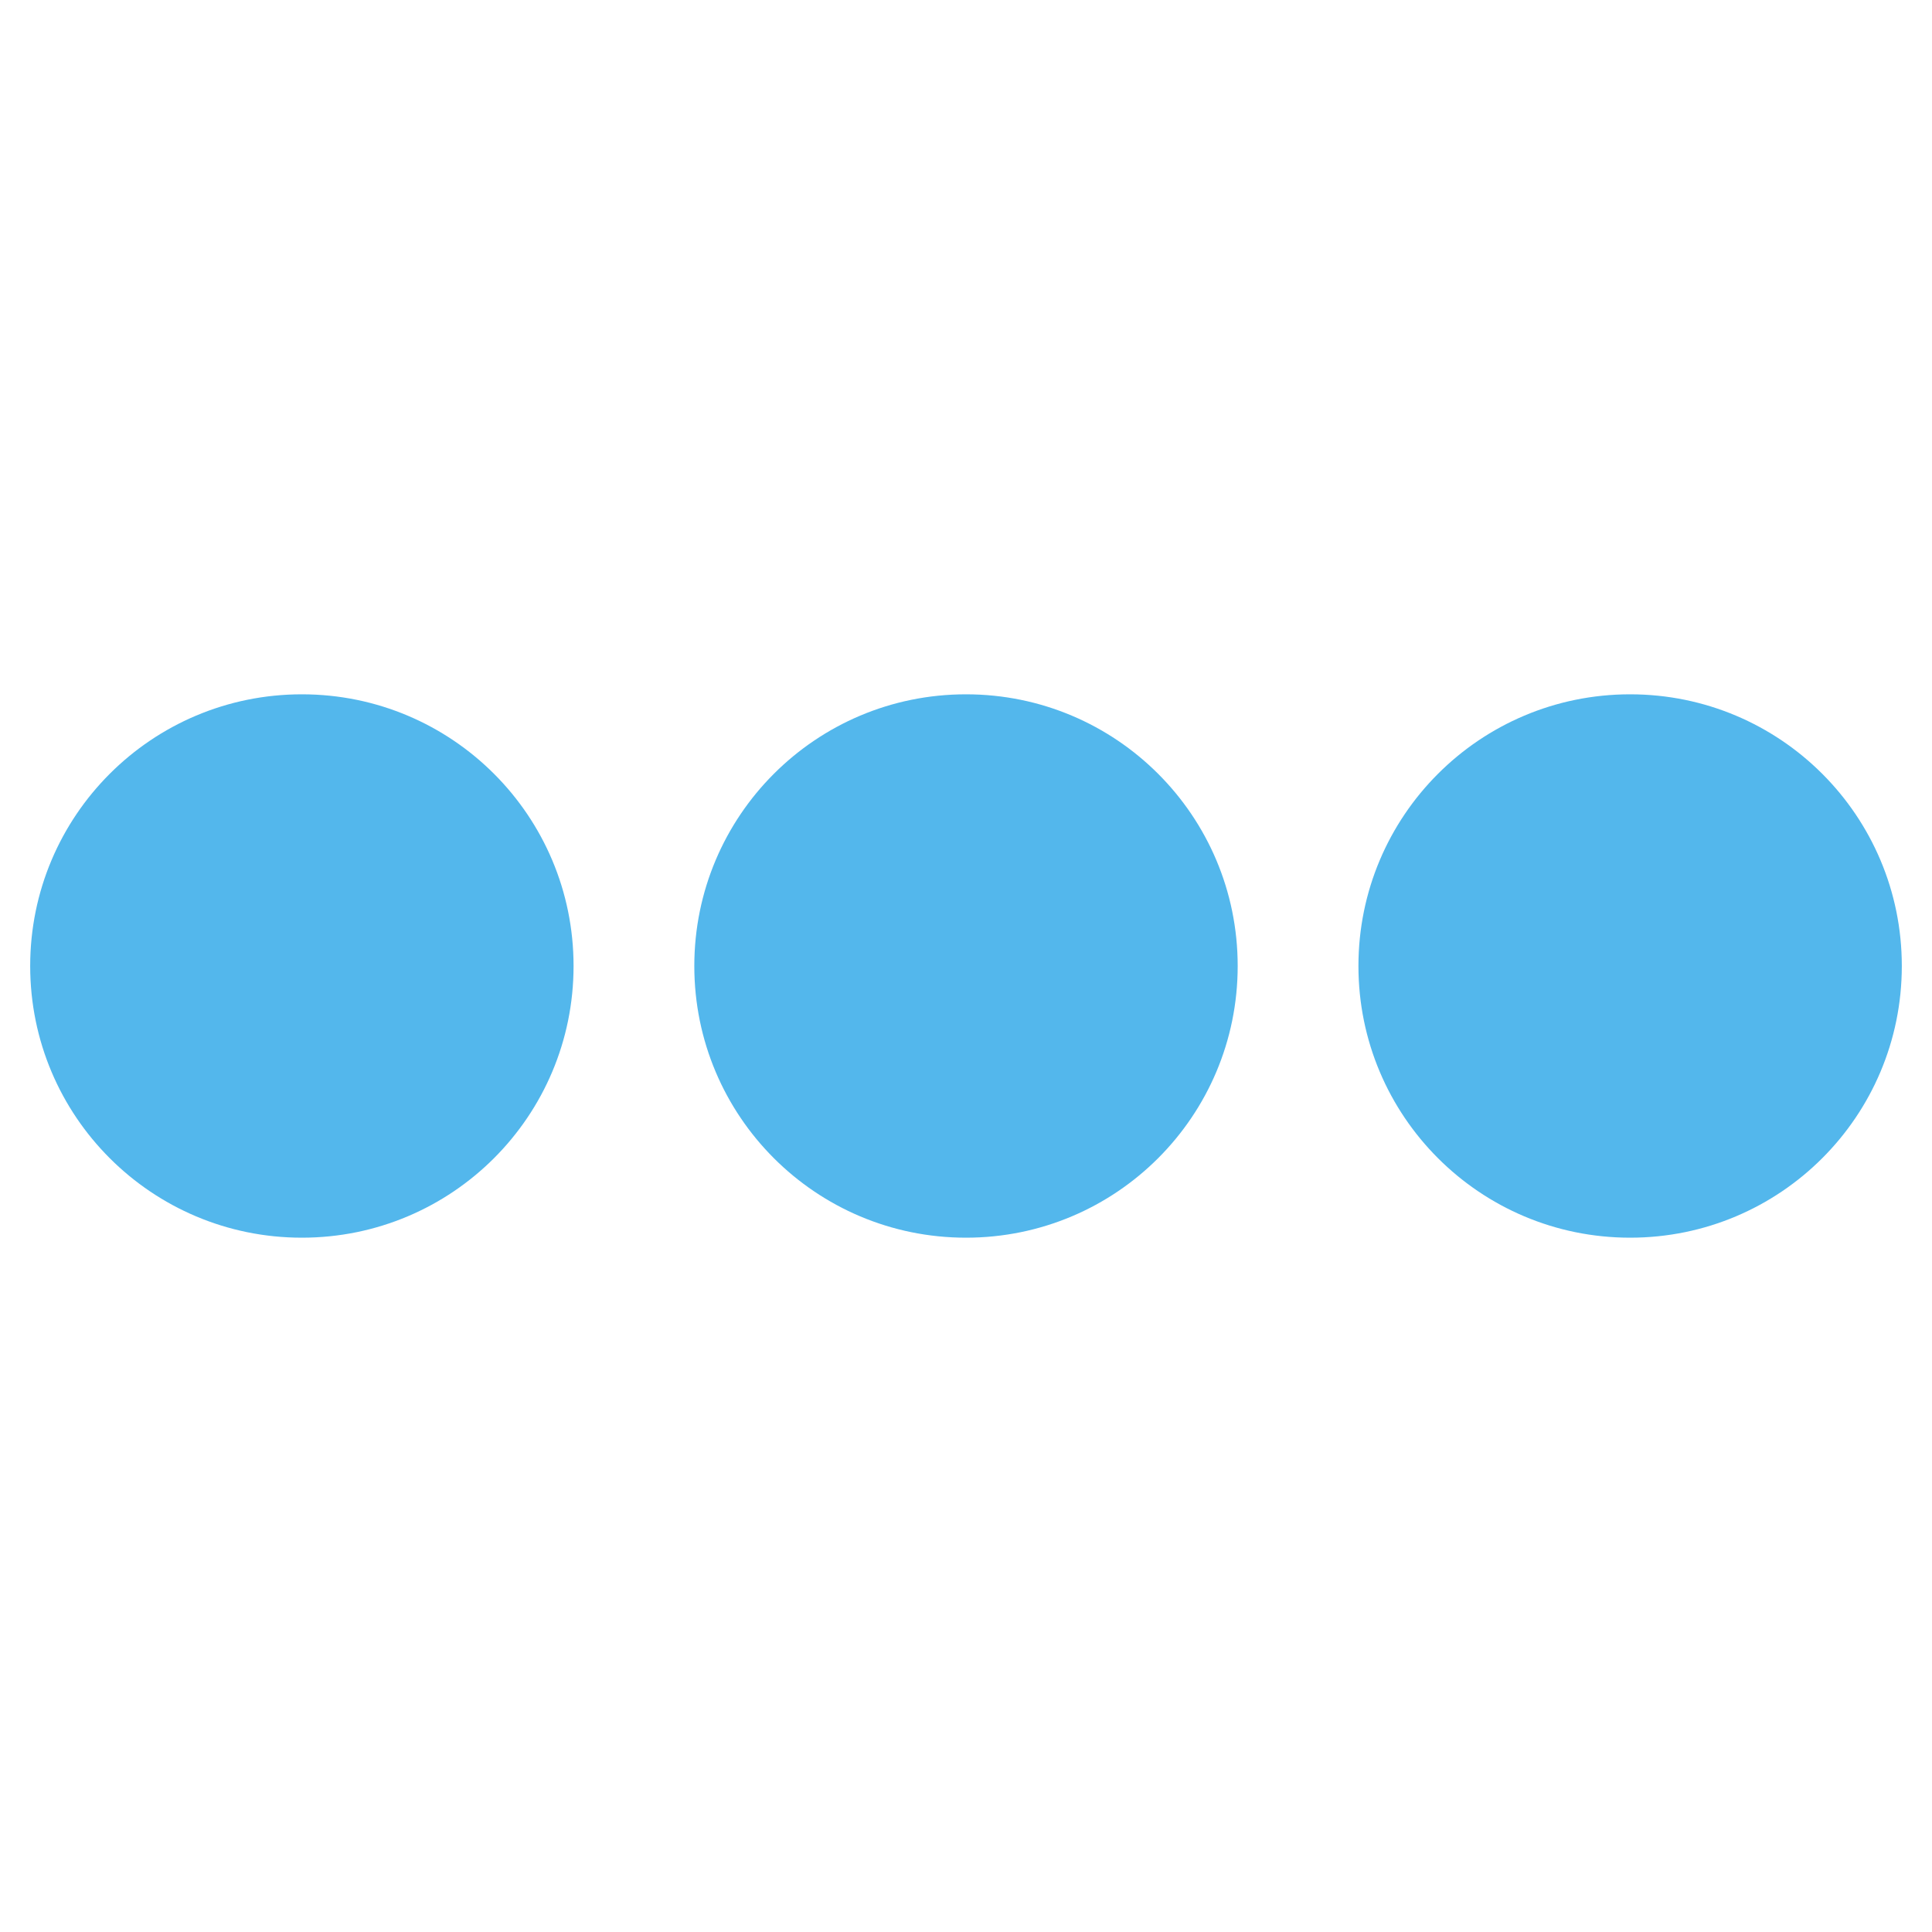
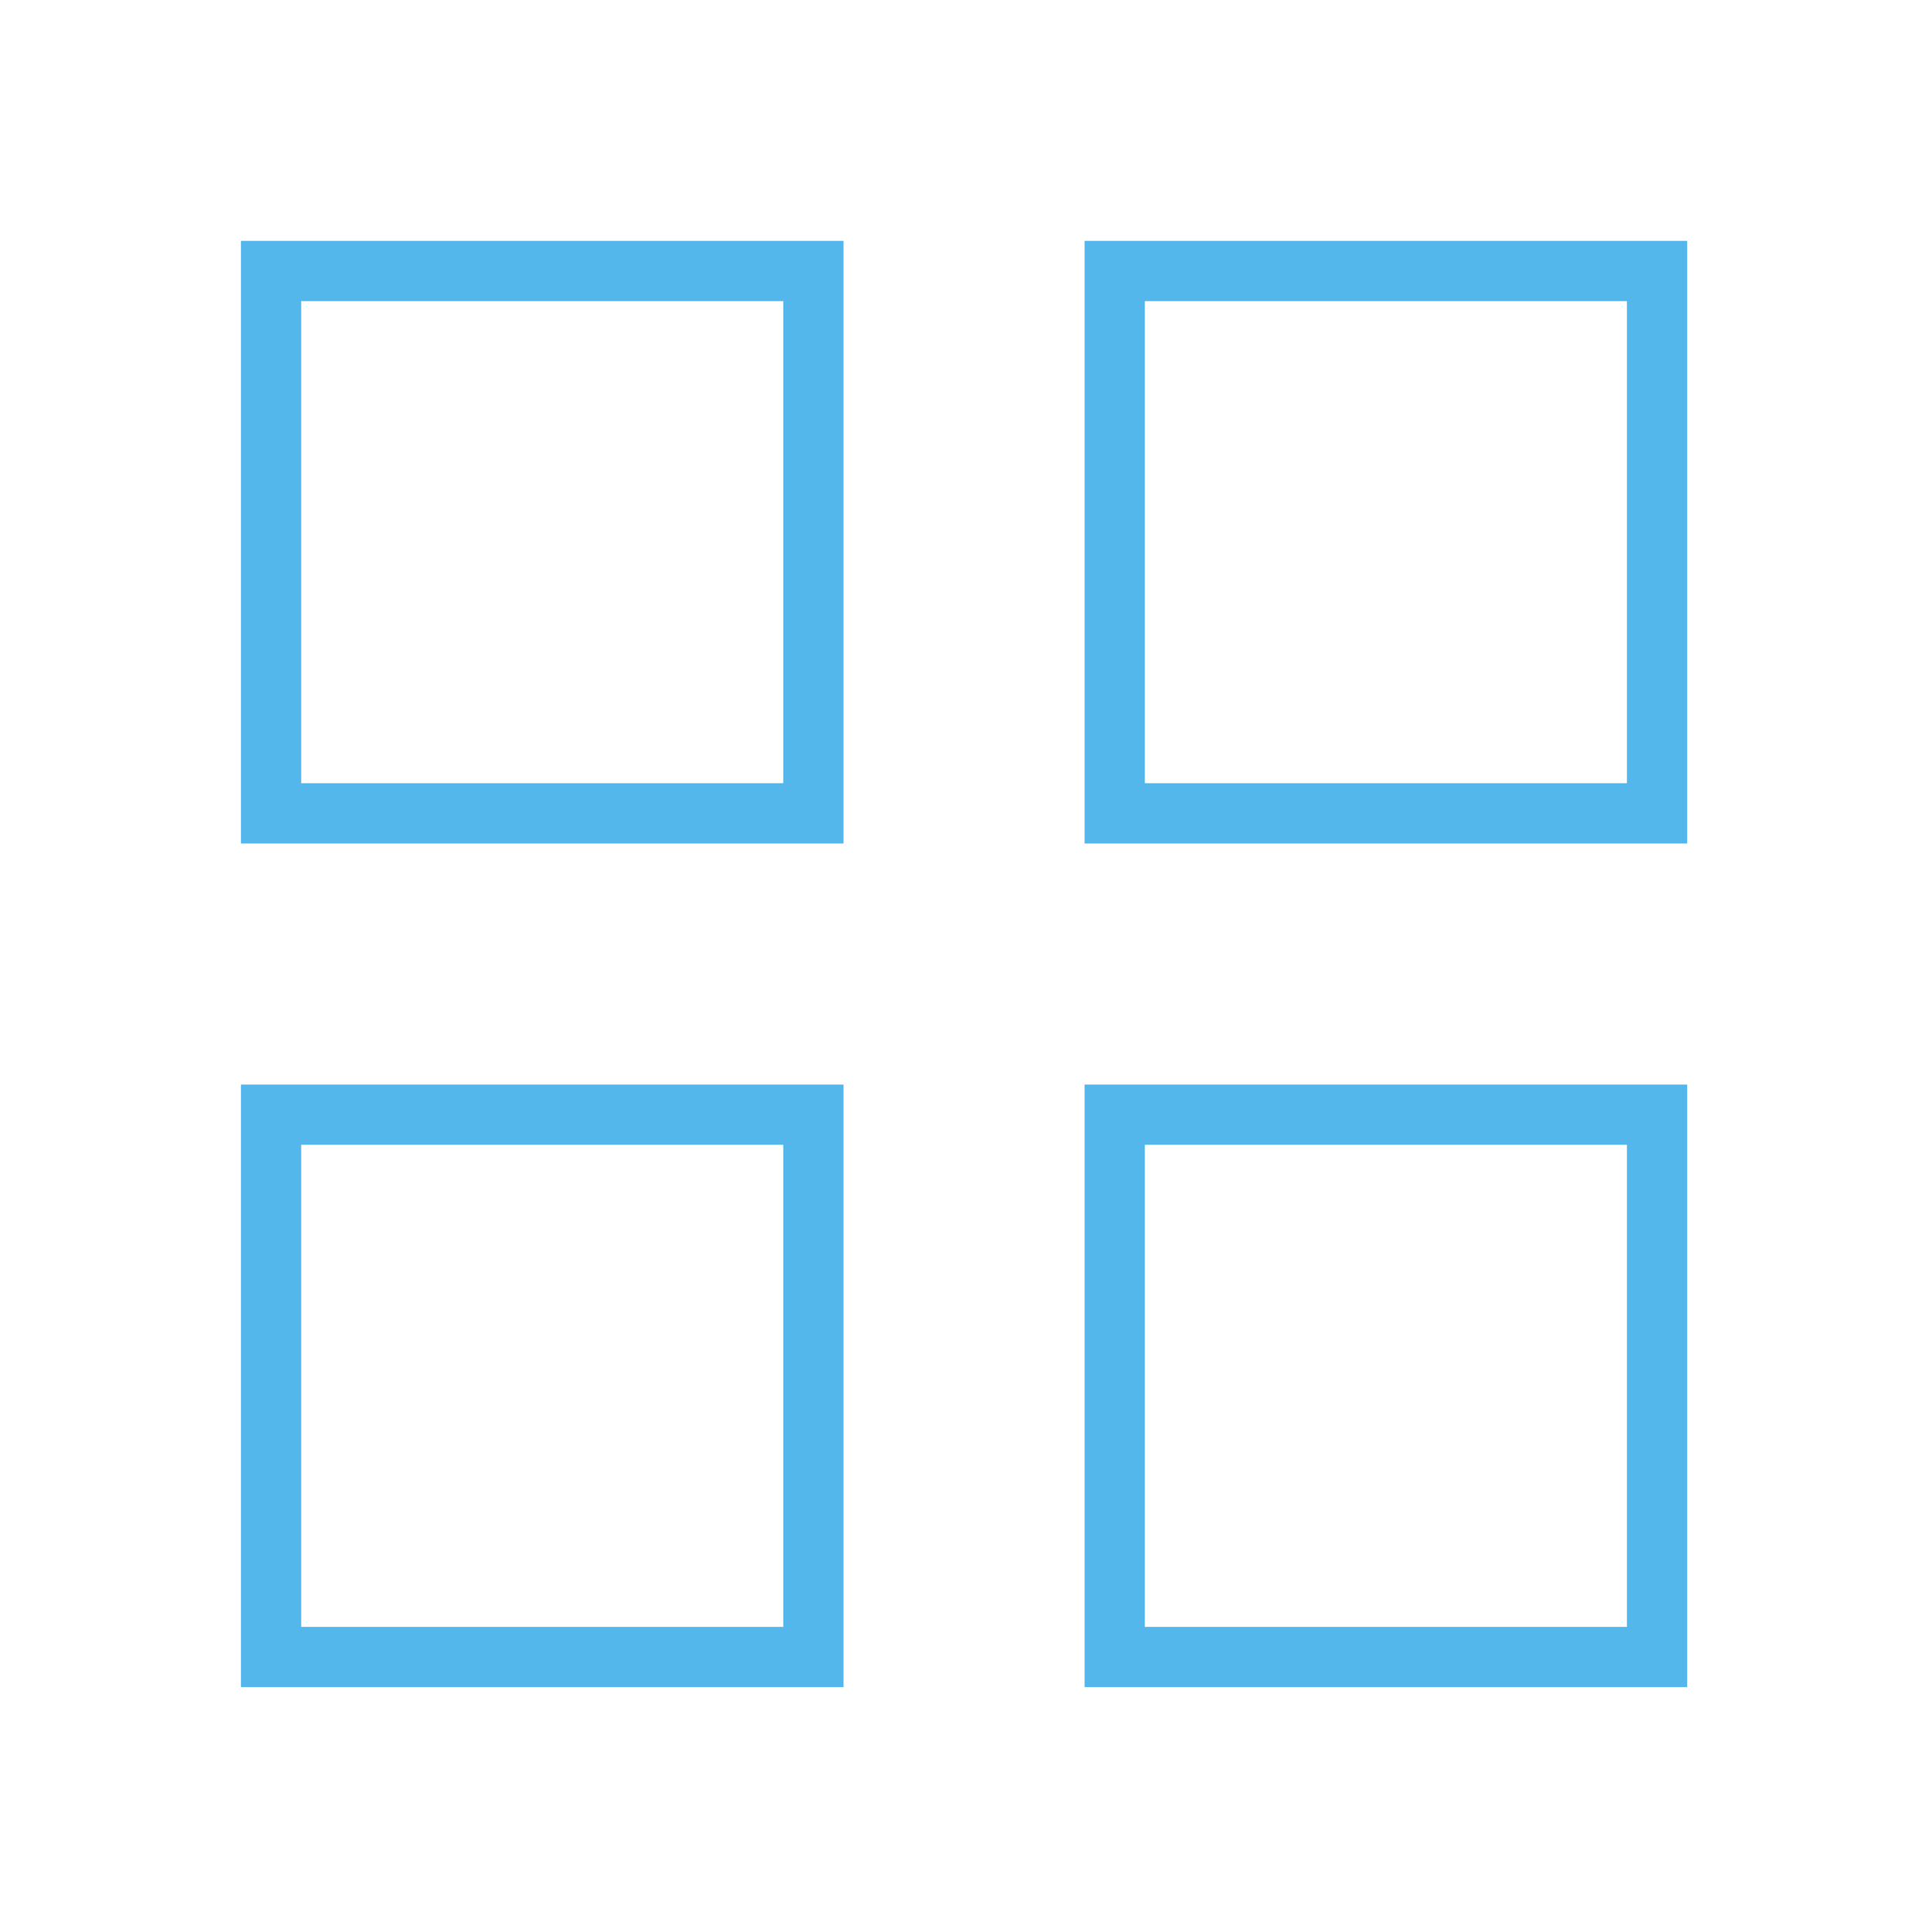
- <svg xmlns="http://www.w3.org/2000/svg" aria-hidden="true" focusable="false" data-prefix="fas" data-icon="ellipsis-h" role="img" viewBox="0 0 512 512" class="svg-inline--fa fa-ellipsis-h fa-w-16 fa-9x">
-   <path fill="#53b7ec" d="M328 256c0 39.8-32.2 72-72 72s-72-32.2-72-72 32.2-72 72-72 72 32.2 72 72zm104-72c-39.8 0-72 32.2-72 72s32.2 72 72 72 72-32.2 72-72-32.2-72-72-72zm-352 0c-39.8 0-72 32.2-72 72s32.2 72 72 72 72-32.2 72-72-32.2-72-72-72z" class="" color="#53b7ec" style="" />
+ <svg xmlns="http://www.w3.org/2000/svg" id="svg4" version="1.1" class="svg-inline--fa fa-ellipsis-h fa-w-16 fa-9x" viewBox="0 0 512 512" role="img" data-icon="ellipsis-h" data-prefix="fas" focusable="false" aria-hidden="true">
+   <defs id="defs8" />
+   <g id="applications-other" transform="matrix(15.9701,0,0,15.97007,-6718.882,-8253.239)">
+     <rect transform="matrix(0.9999971,0,0,0.999999,420.7143,524.7907)" y="-8" x="-7.1557004e-08" height="32" width="32" id="rect2994" style="opacity:0.01;fill:#000000;fill-opacity:0.004;stroke:none" />
+     <path class="ColorScheme-Text" id="path2996" d="m 424.714,520.791 v 10 l 10,10e-6 v -10 z m 14,2e-5 v 10 l 10,-10e-6 v -10 z m -13,1 h 8 v 8 h -8 z m 14,0 h 8 v 8 h -8 z m -15,13 v 10 l 10,2e-5 v -10 z m 14,2e-5 v 10 l 2,-2e-5 h 6 2 v -2 -6 -2 h -2 -6 z m -13,1 h 8 v 8 h -8 z m 14,0 h 8 v 8 h -8 z" style="fill:#53b7ec;fill-opacity:1;stroke:none" />
+   </g>
</svg>
